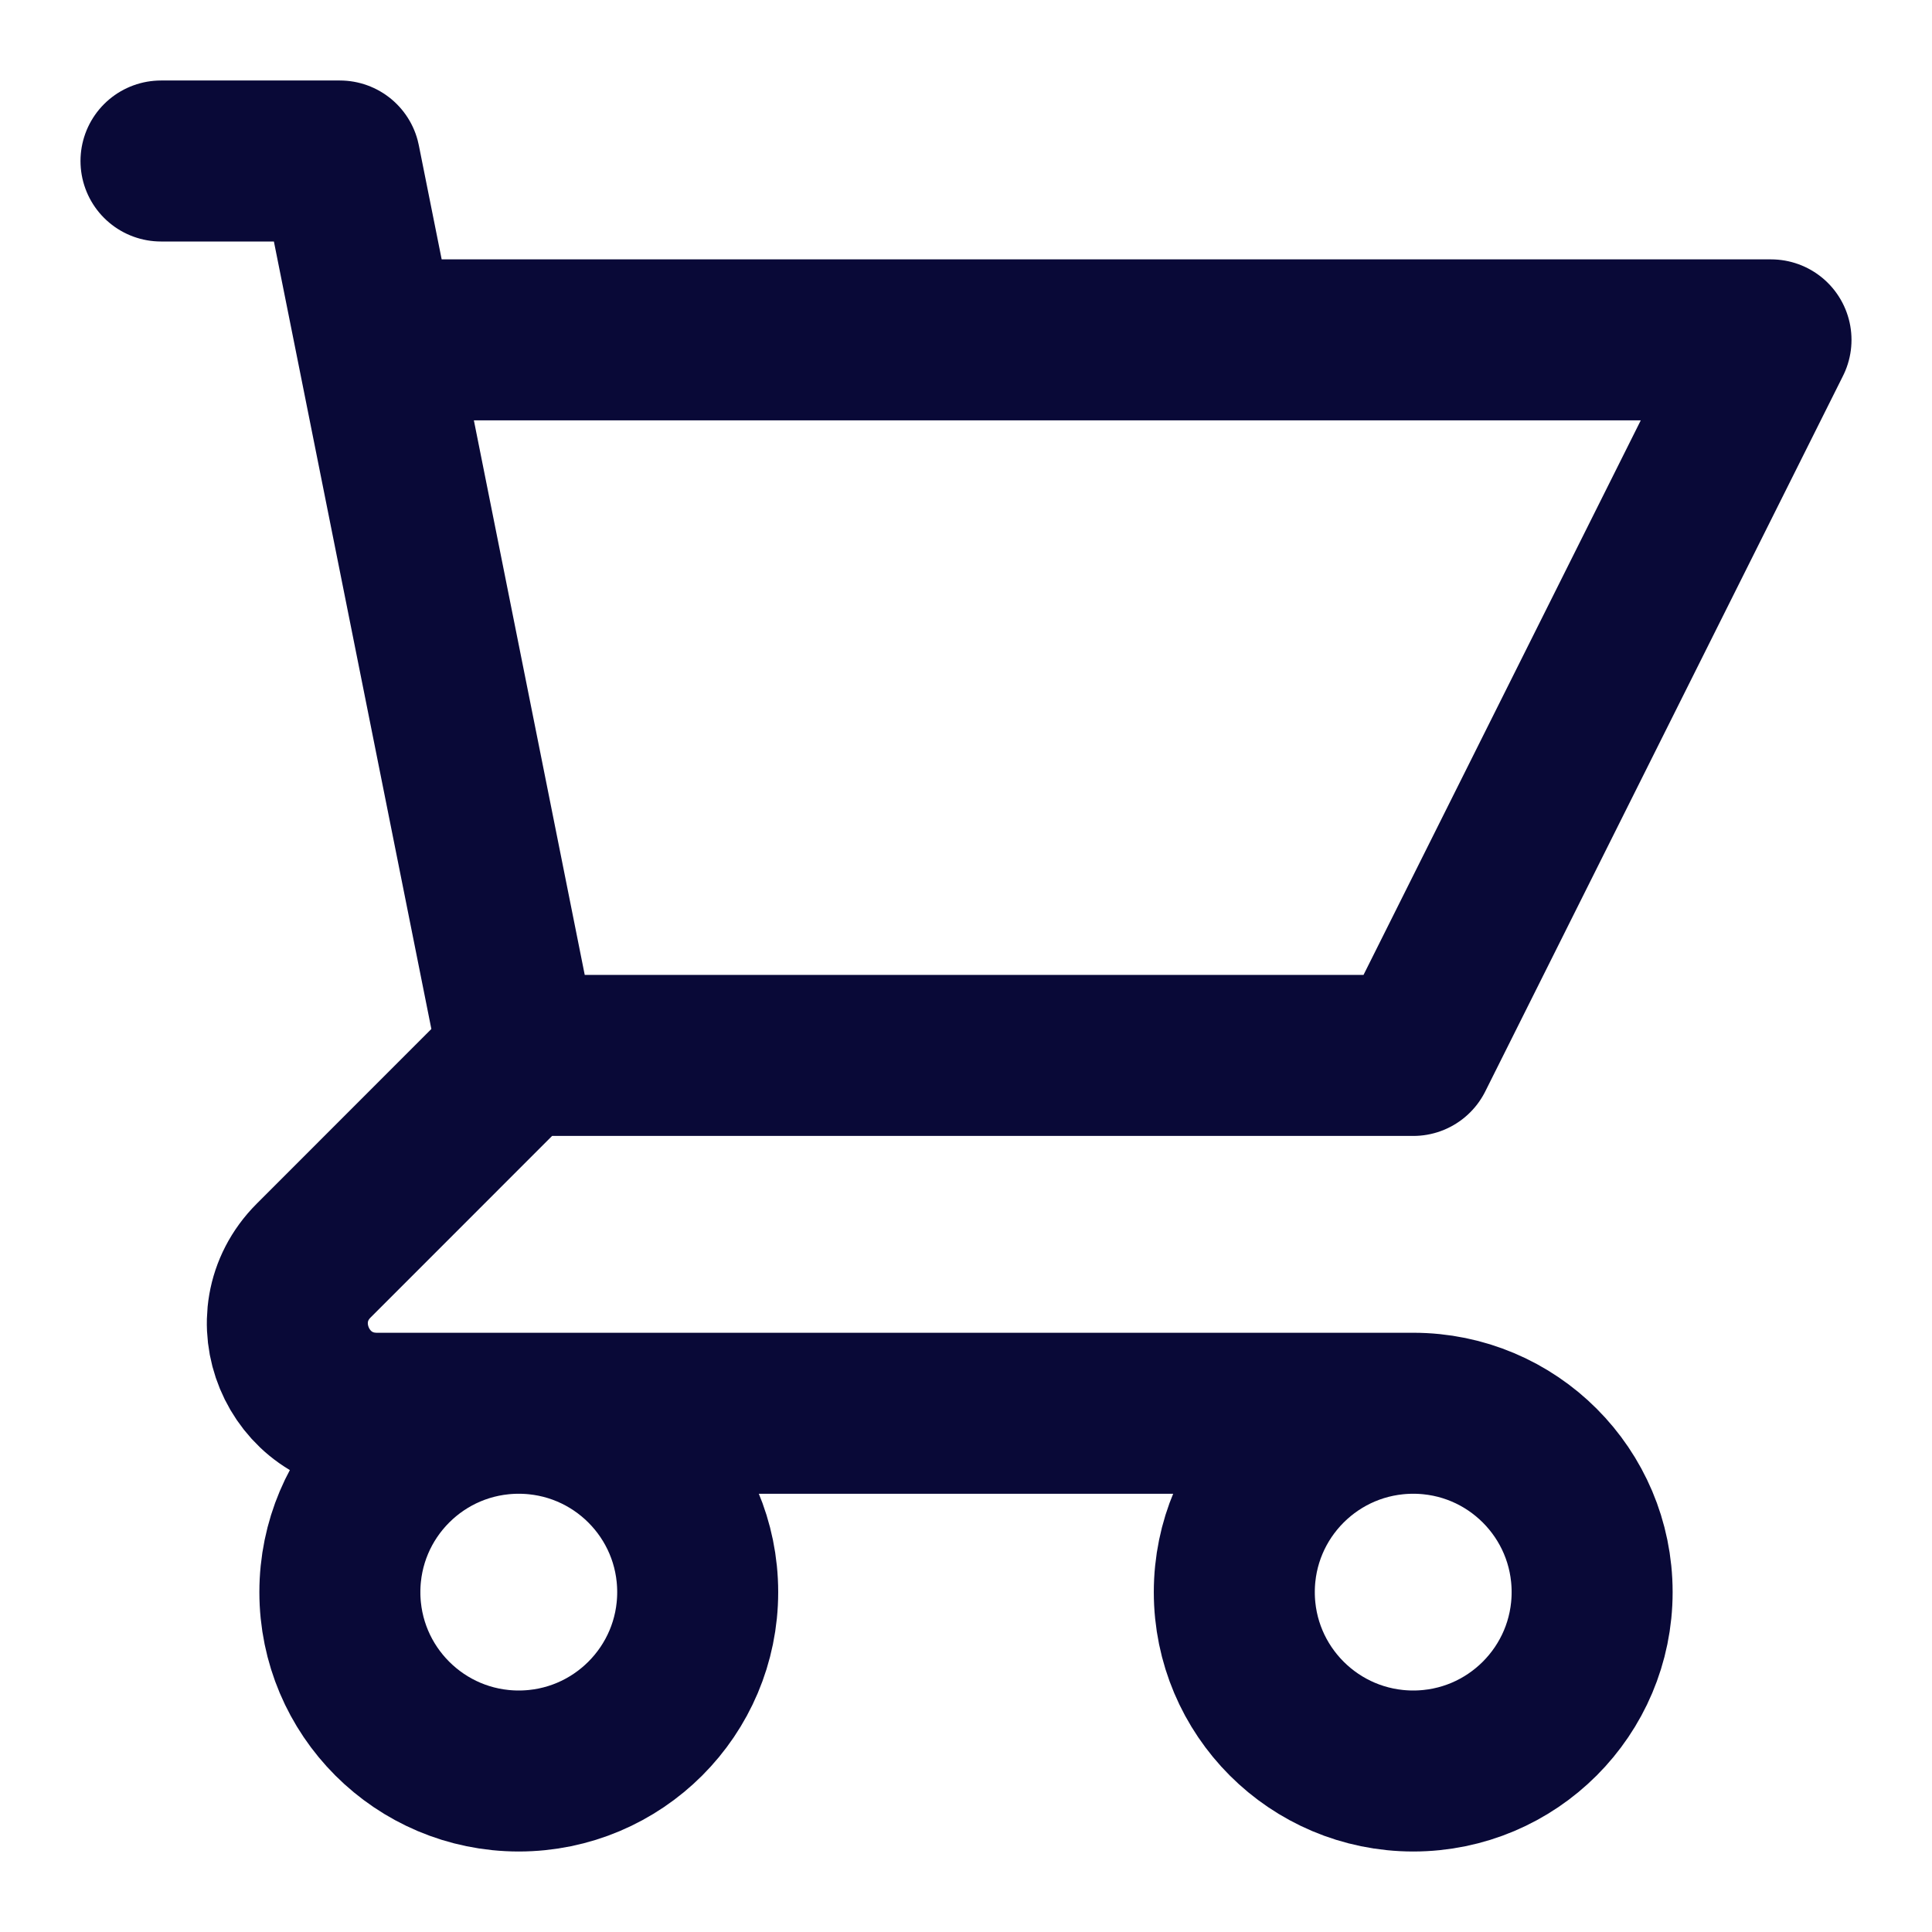
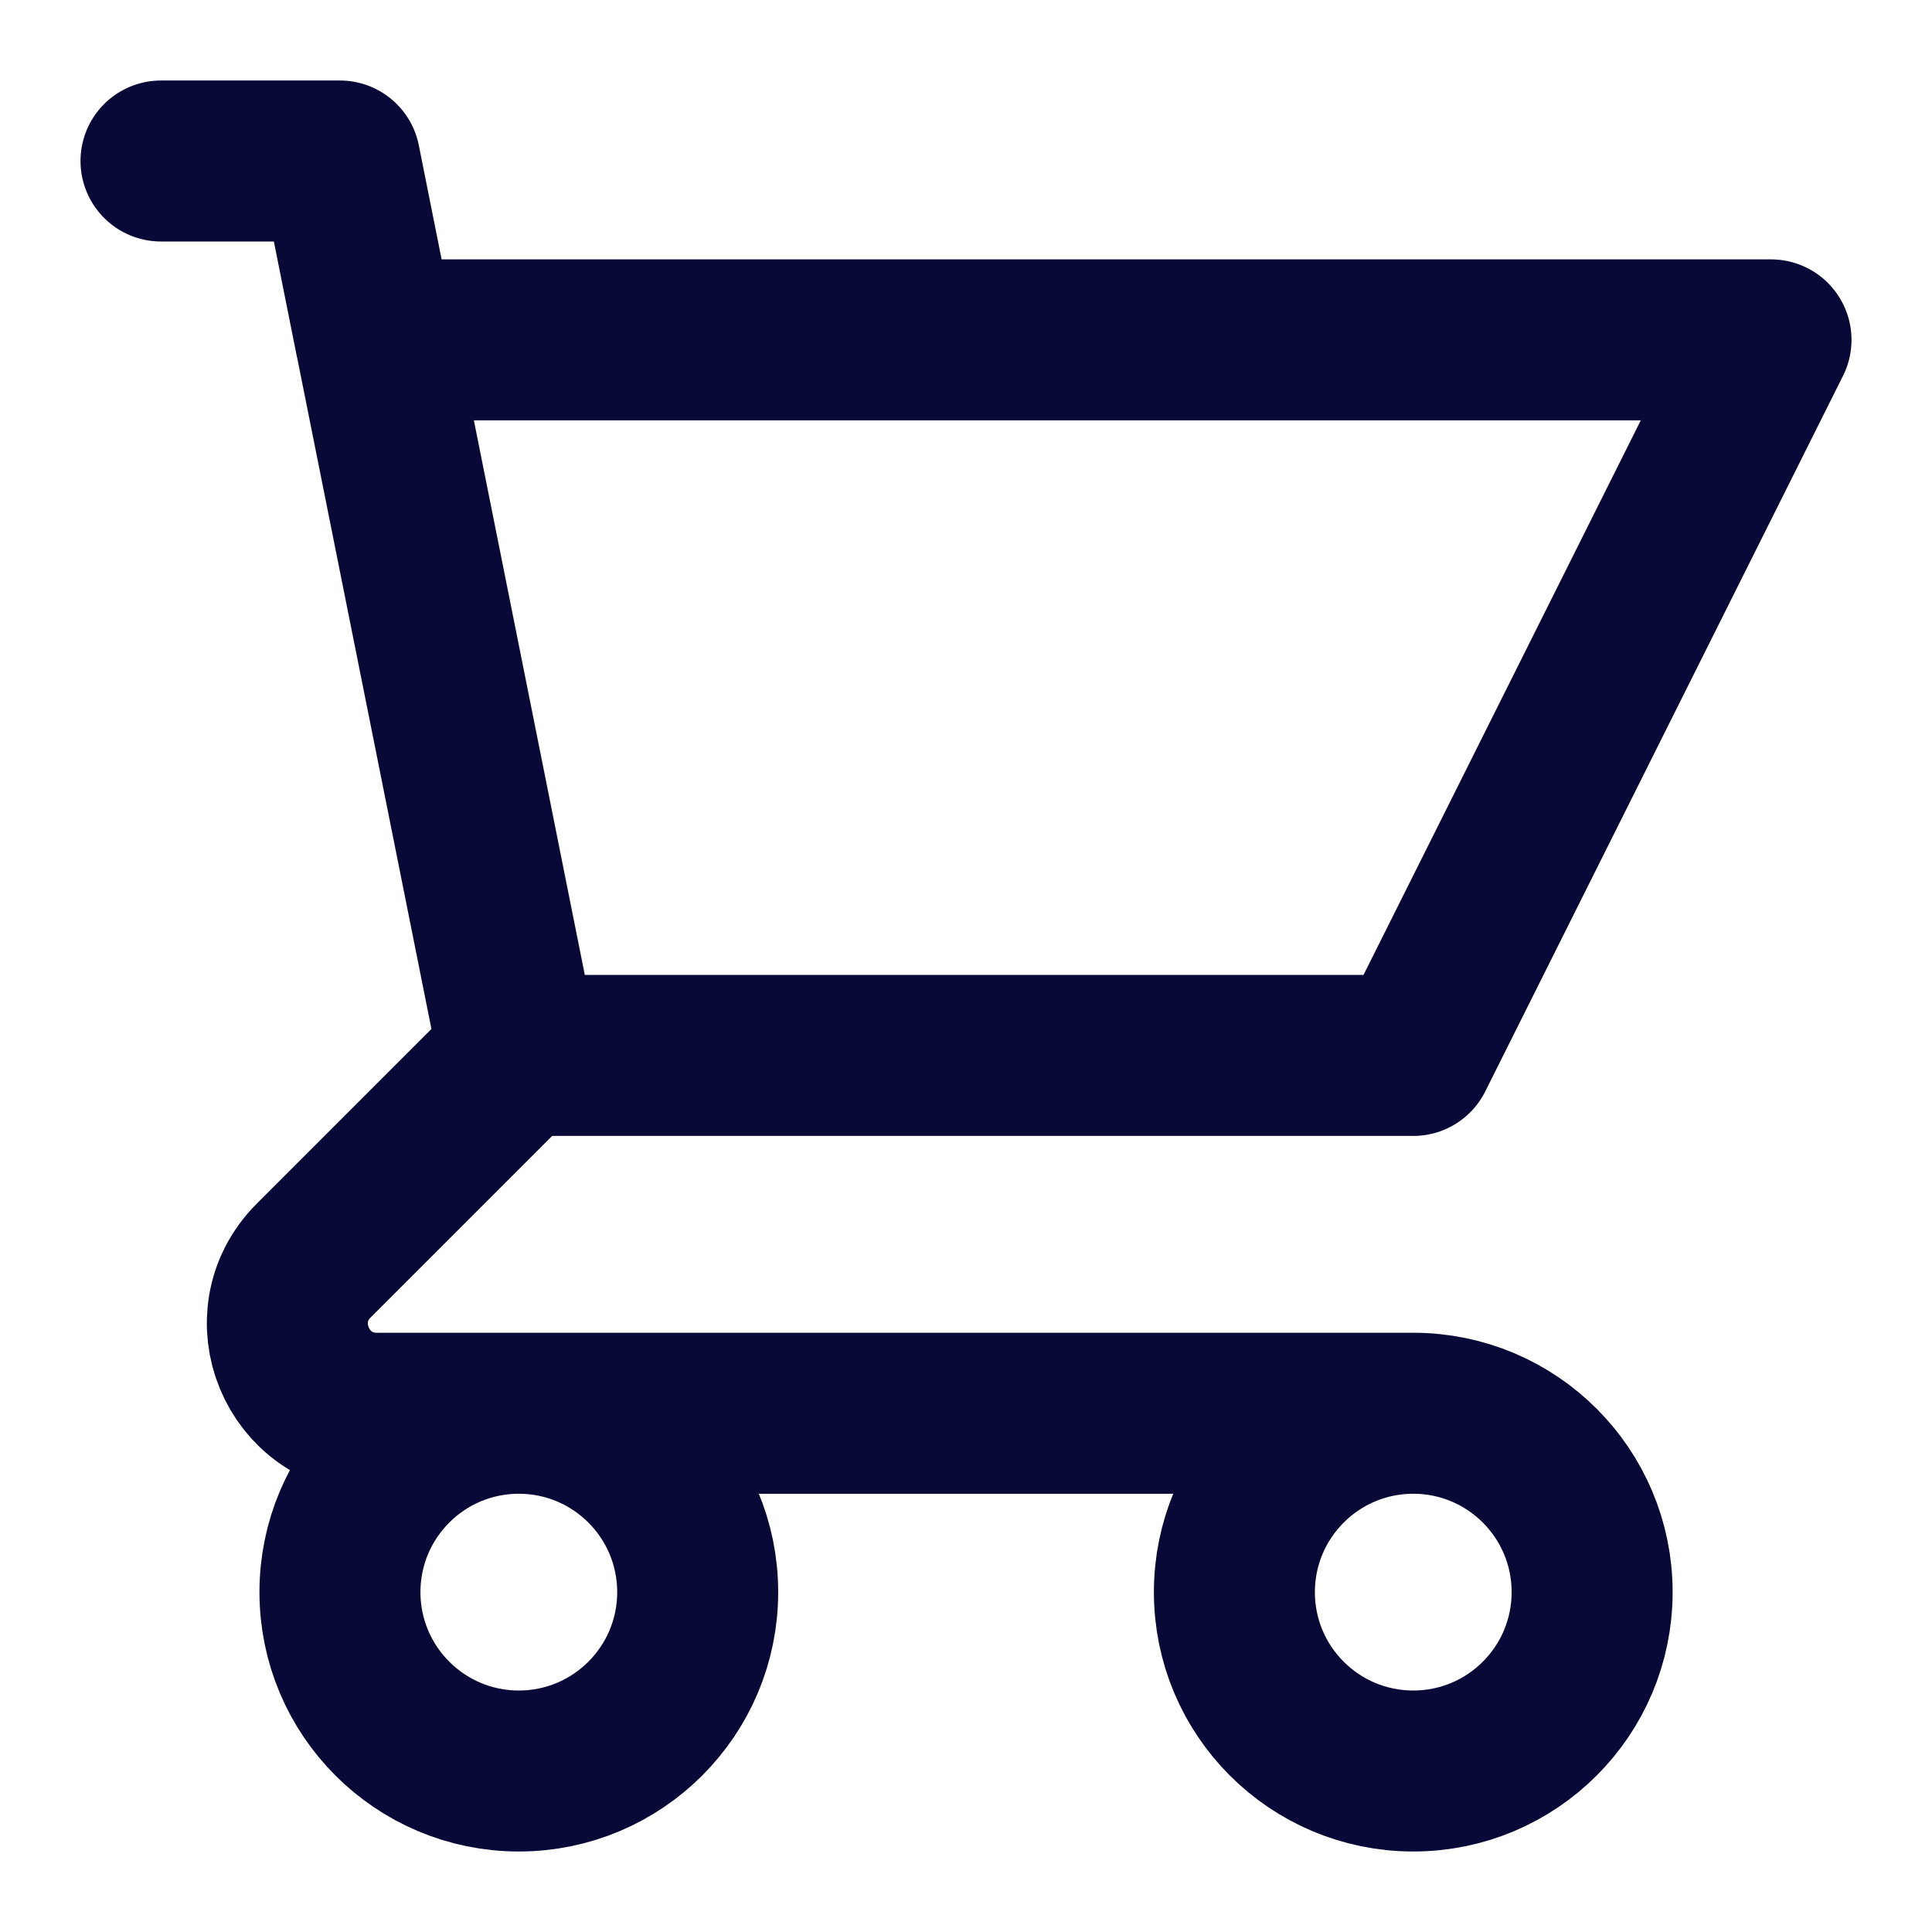
- <svg xmlns="http://www.w3.org/2000/svg" width="24" height="24" viewBox="0 0 24 24" fill="none">
-   <g id="Icon/Outline/shopping-cart">
-     <path id="Icon" d="M2 2H4.222L4.667 4.222M6.444 13.111H17.556L22 4.222H4.667M6.444 13.111L4.667 4.222M6.444 13.111L3.897 15.659C3.197 16.359 3.693 17.556 4.682 17.556H17.556M17.556 17.556C16.328 17.556 15.333 18.55 15.333 19.778C15.333 21.005 16.328 22 17.556 22C18.783 22 19.778 21.005 19.778 19.778C19.778 18.55 18.783 17.556 17.556 17.556ZM8.667 19.778C8.667 21.005 7.672 22 6.444 22C5.217 22 4.222 21.005 4.222 19.778C4.222 18.55 5.217 17.556 6.444 17.556C7.672 17.556 8.667 18.55 8.667 19.778Z" stroke="#090937" stroke-width="2" stroke-linecap="round" stroke-linejoin="round" />
-   </g>
+ <svg xmlns="http://www.w3.org/2000/svg" width="24" height="24" fill="none">
+   <path stroke="#090937" stroke-linecap="round" stroke-linejoin="round" stroke-width="2" d="M2 2h2.222l.444 2.222m1.778 8.889H17.556L22 4.222H4.667m1.778 8.889L4.667 4.222m1.778 8.889-2.548 2.548c-.7.7-.204 1.897.786 1.897H17.556m0 0c-1.227 0-2.222.995-2.222 2.222S16.328 22 17.556 22s2.222-.995 2.222-2.222-.995-2.222-2.222-2.222Zm-8.889 2.222c0 1.227-.995 2.222-2.222 2.222-1.227 0-2.222-.995-2.222-2.222s.995-2.222 2.222-2.222c1.227 0 2.222.995 2.222 2.222Z" />
</svg>
